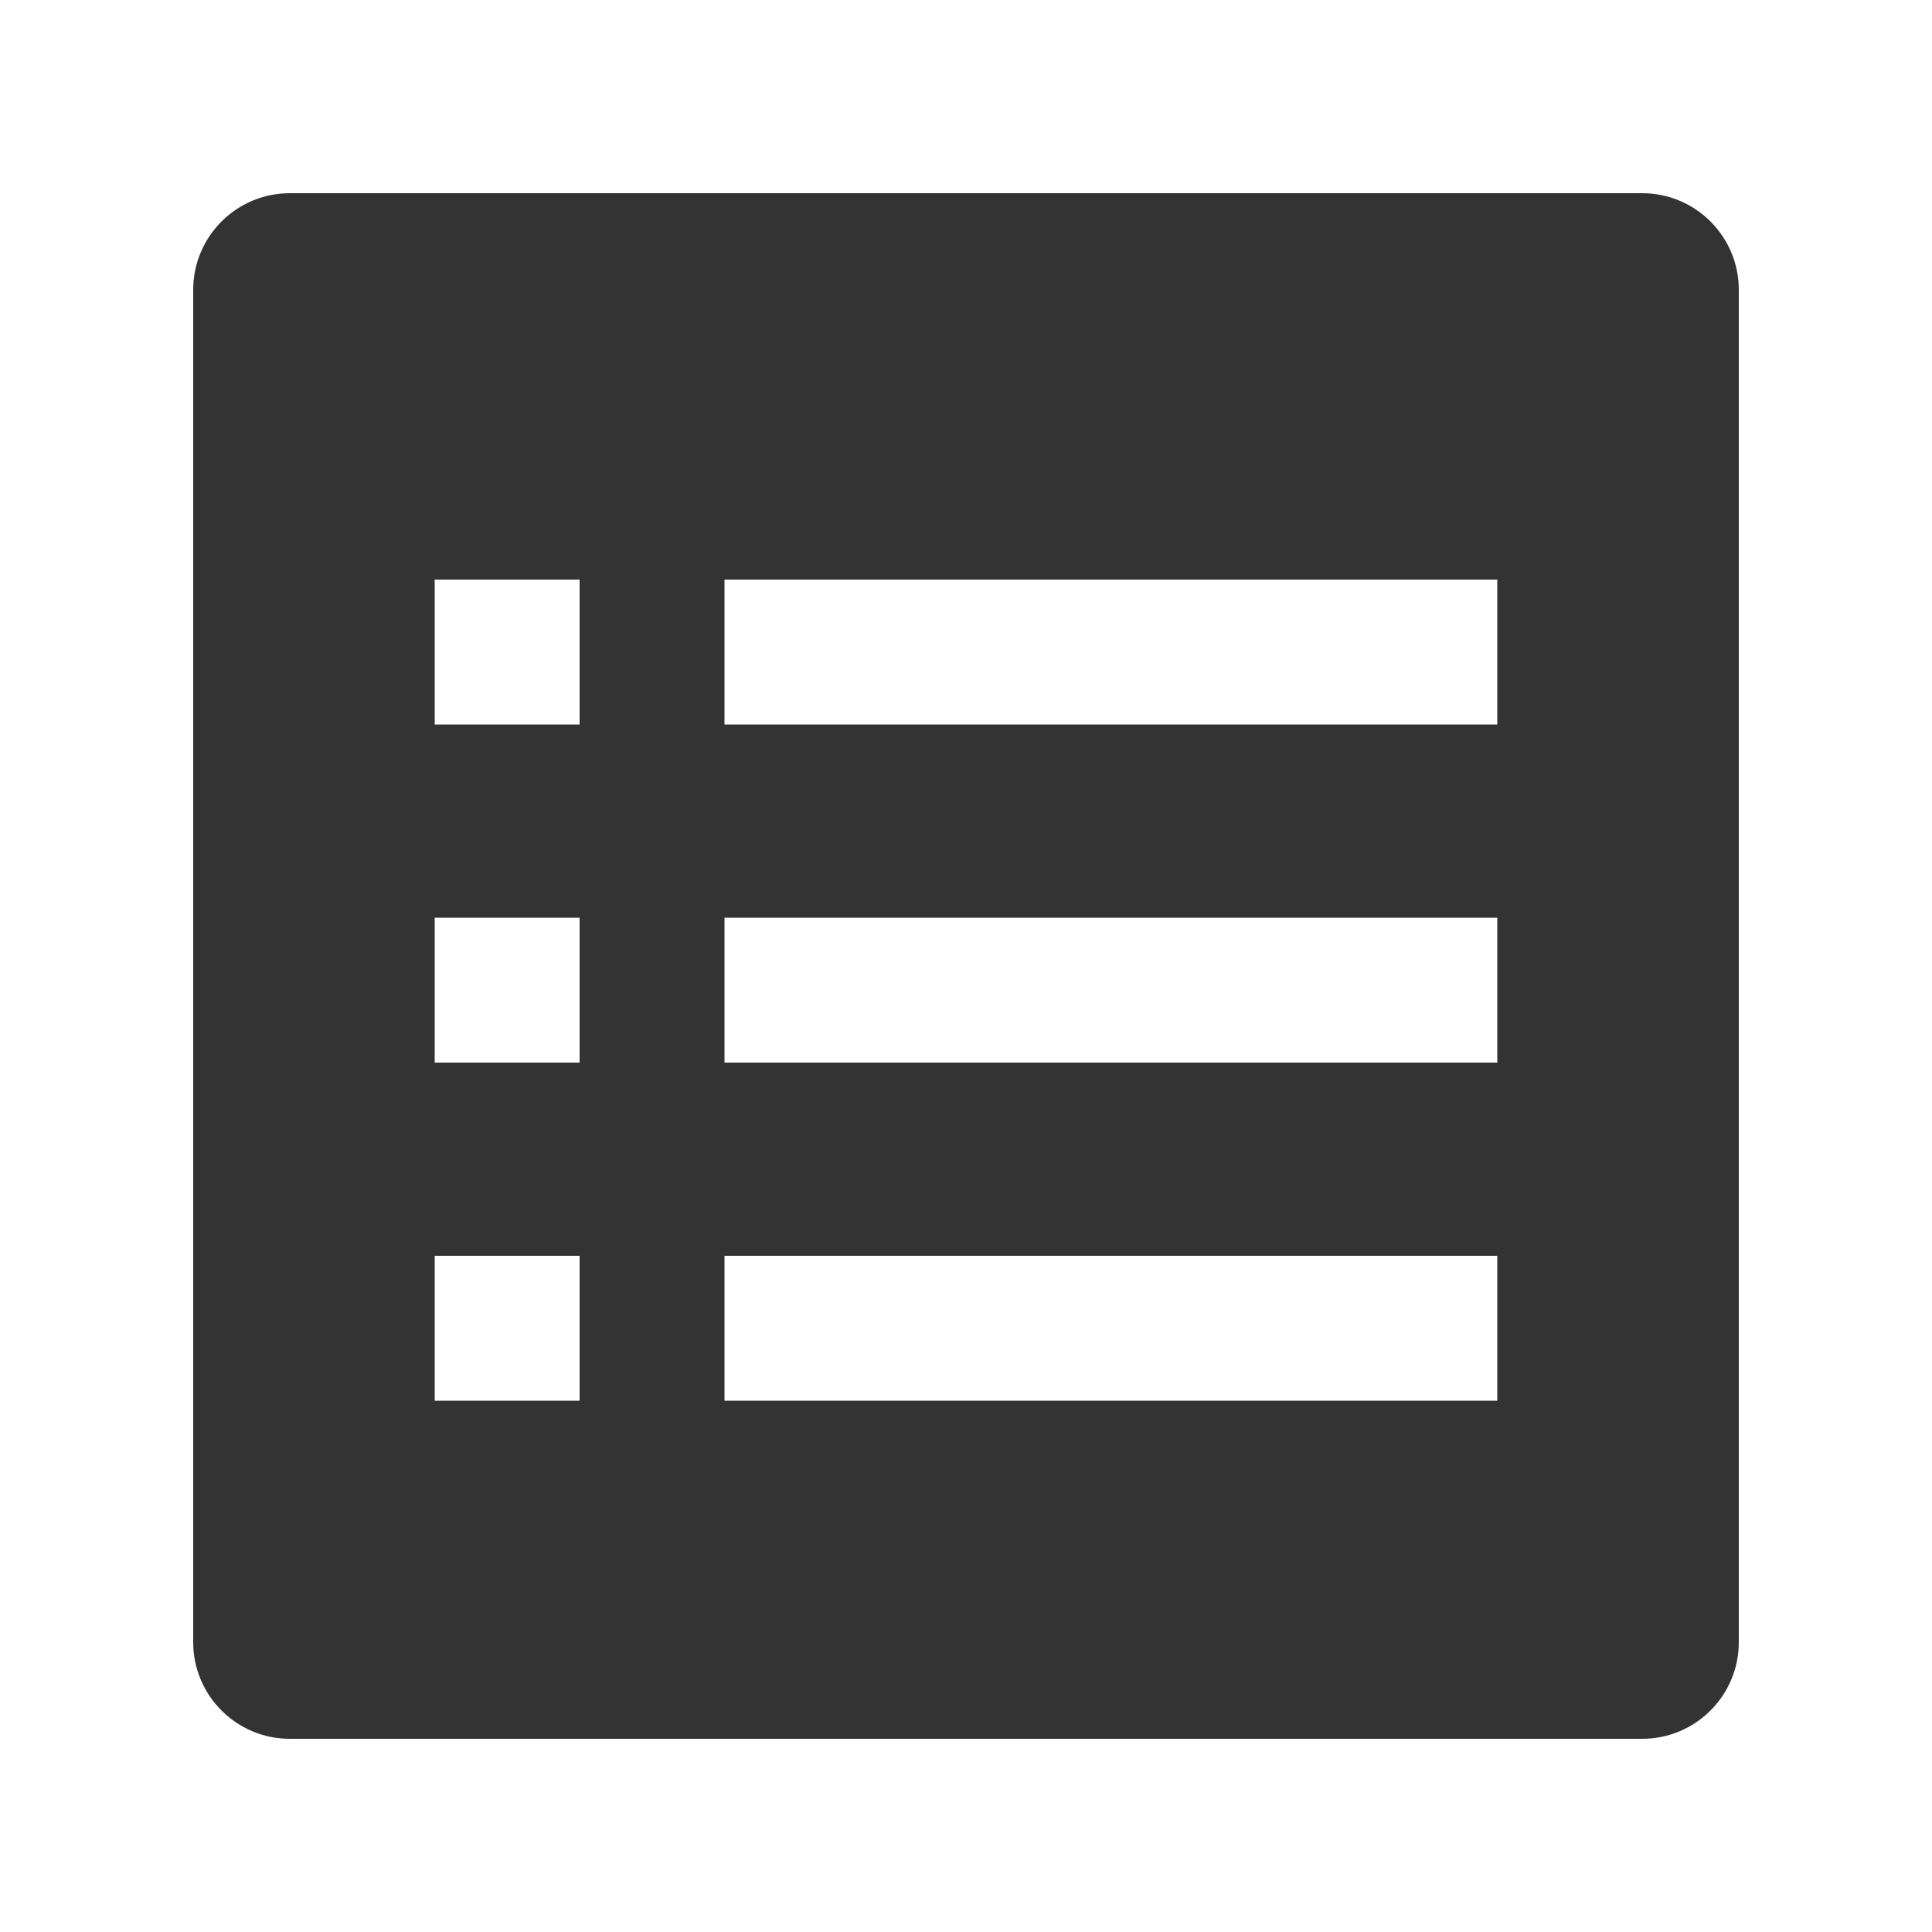
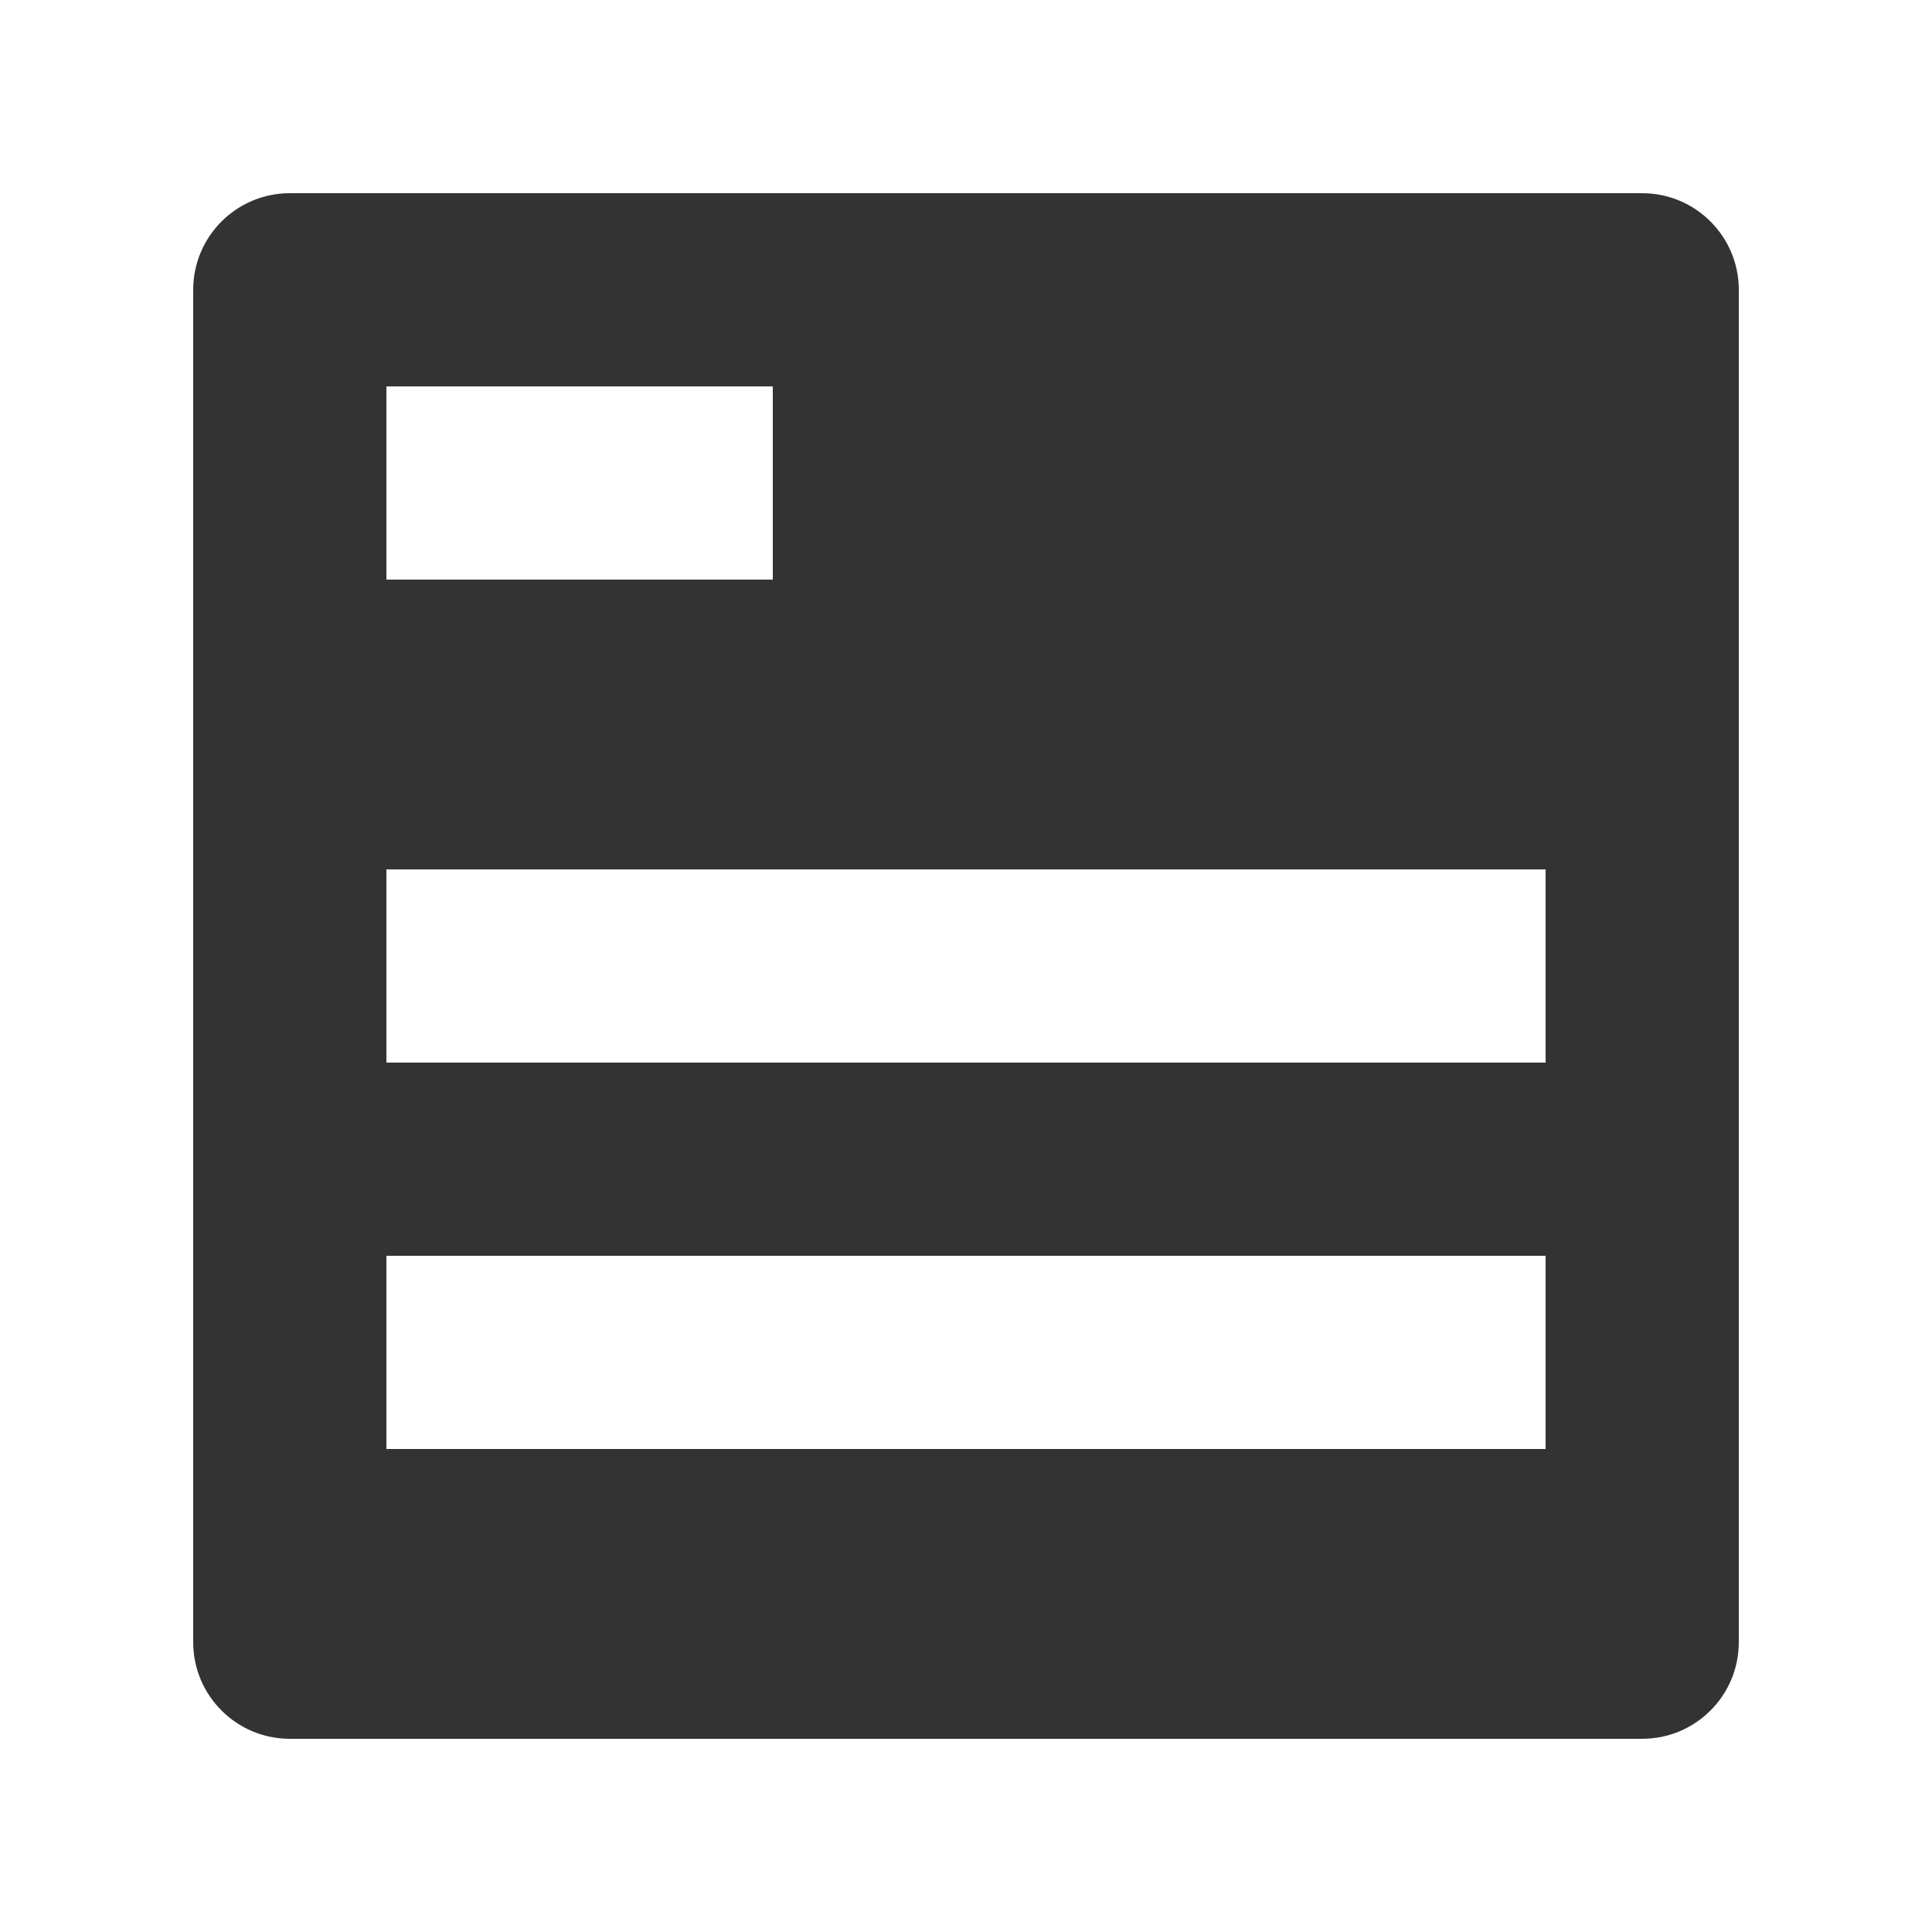
<svg xmlns="http://www.w3.org/2000/svg" width="20" height="20" viewBox="0 0 20 20" fill="none">
-   <path fill-rule="evenodd" clip-rule="evenodd" d="M2 3C2 2.448 2.448 2 3 2H17C17.552 2 18 2.448 18 3V17C18 17.552 17.552 18 17 18H3C2.448 18 2 17.552 2 17V3ZM7.5 6H15.5V7.5H7.5V6ZM15.5 9.5H7.5V11H15.5V9.5ZM7.5 13H15.5V14.5H7.5V13ZM6 6H4.5V7.5H6V6ZM4.5 9.5H6V11H4.5V9.5ZM6 13H4.5V14.5H6V13Z" fill="#333333" />
+   <path fill-rule="evenodd" clip-rule="evenodd" d="M3 2C2.448 2 2 2.448 2 3V17C2 17.552 2.448 18 3 18H17C17.552 18 18 17.552 18 17V3C18 2.448 17.552 2 17 2H3ZM8 4H4V6H8V4ZM16 9H4V11H16V9ZM4 13H16V15H4V13Z" fill="#333333" />
</svg>
